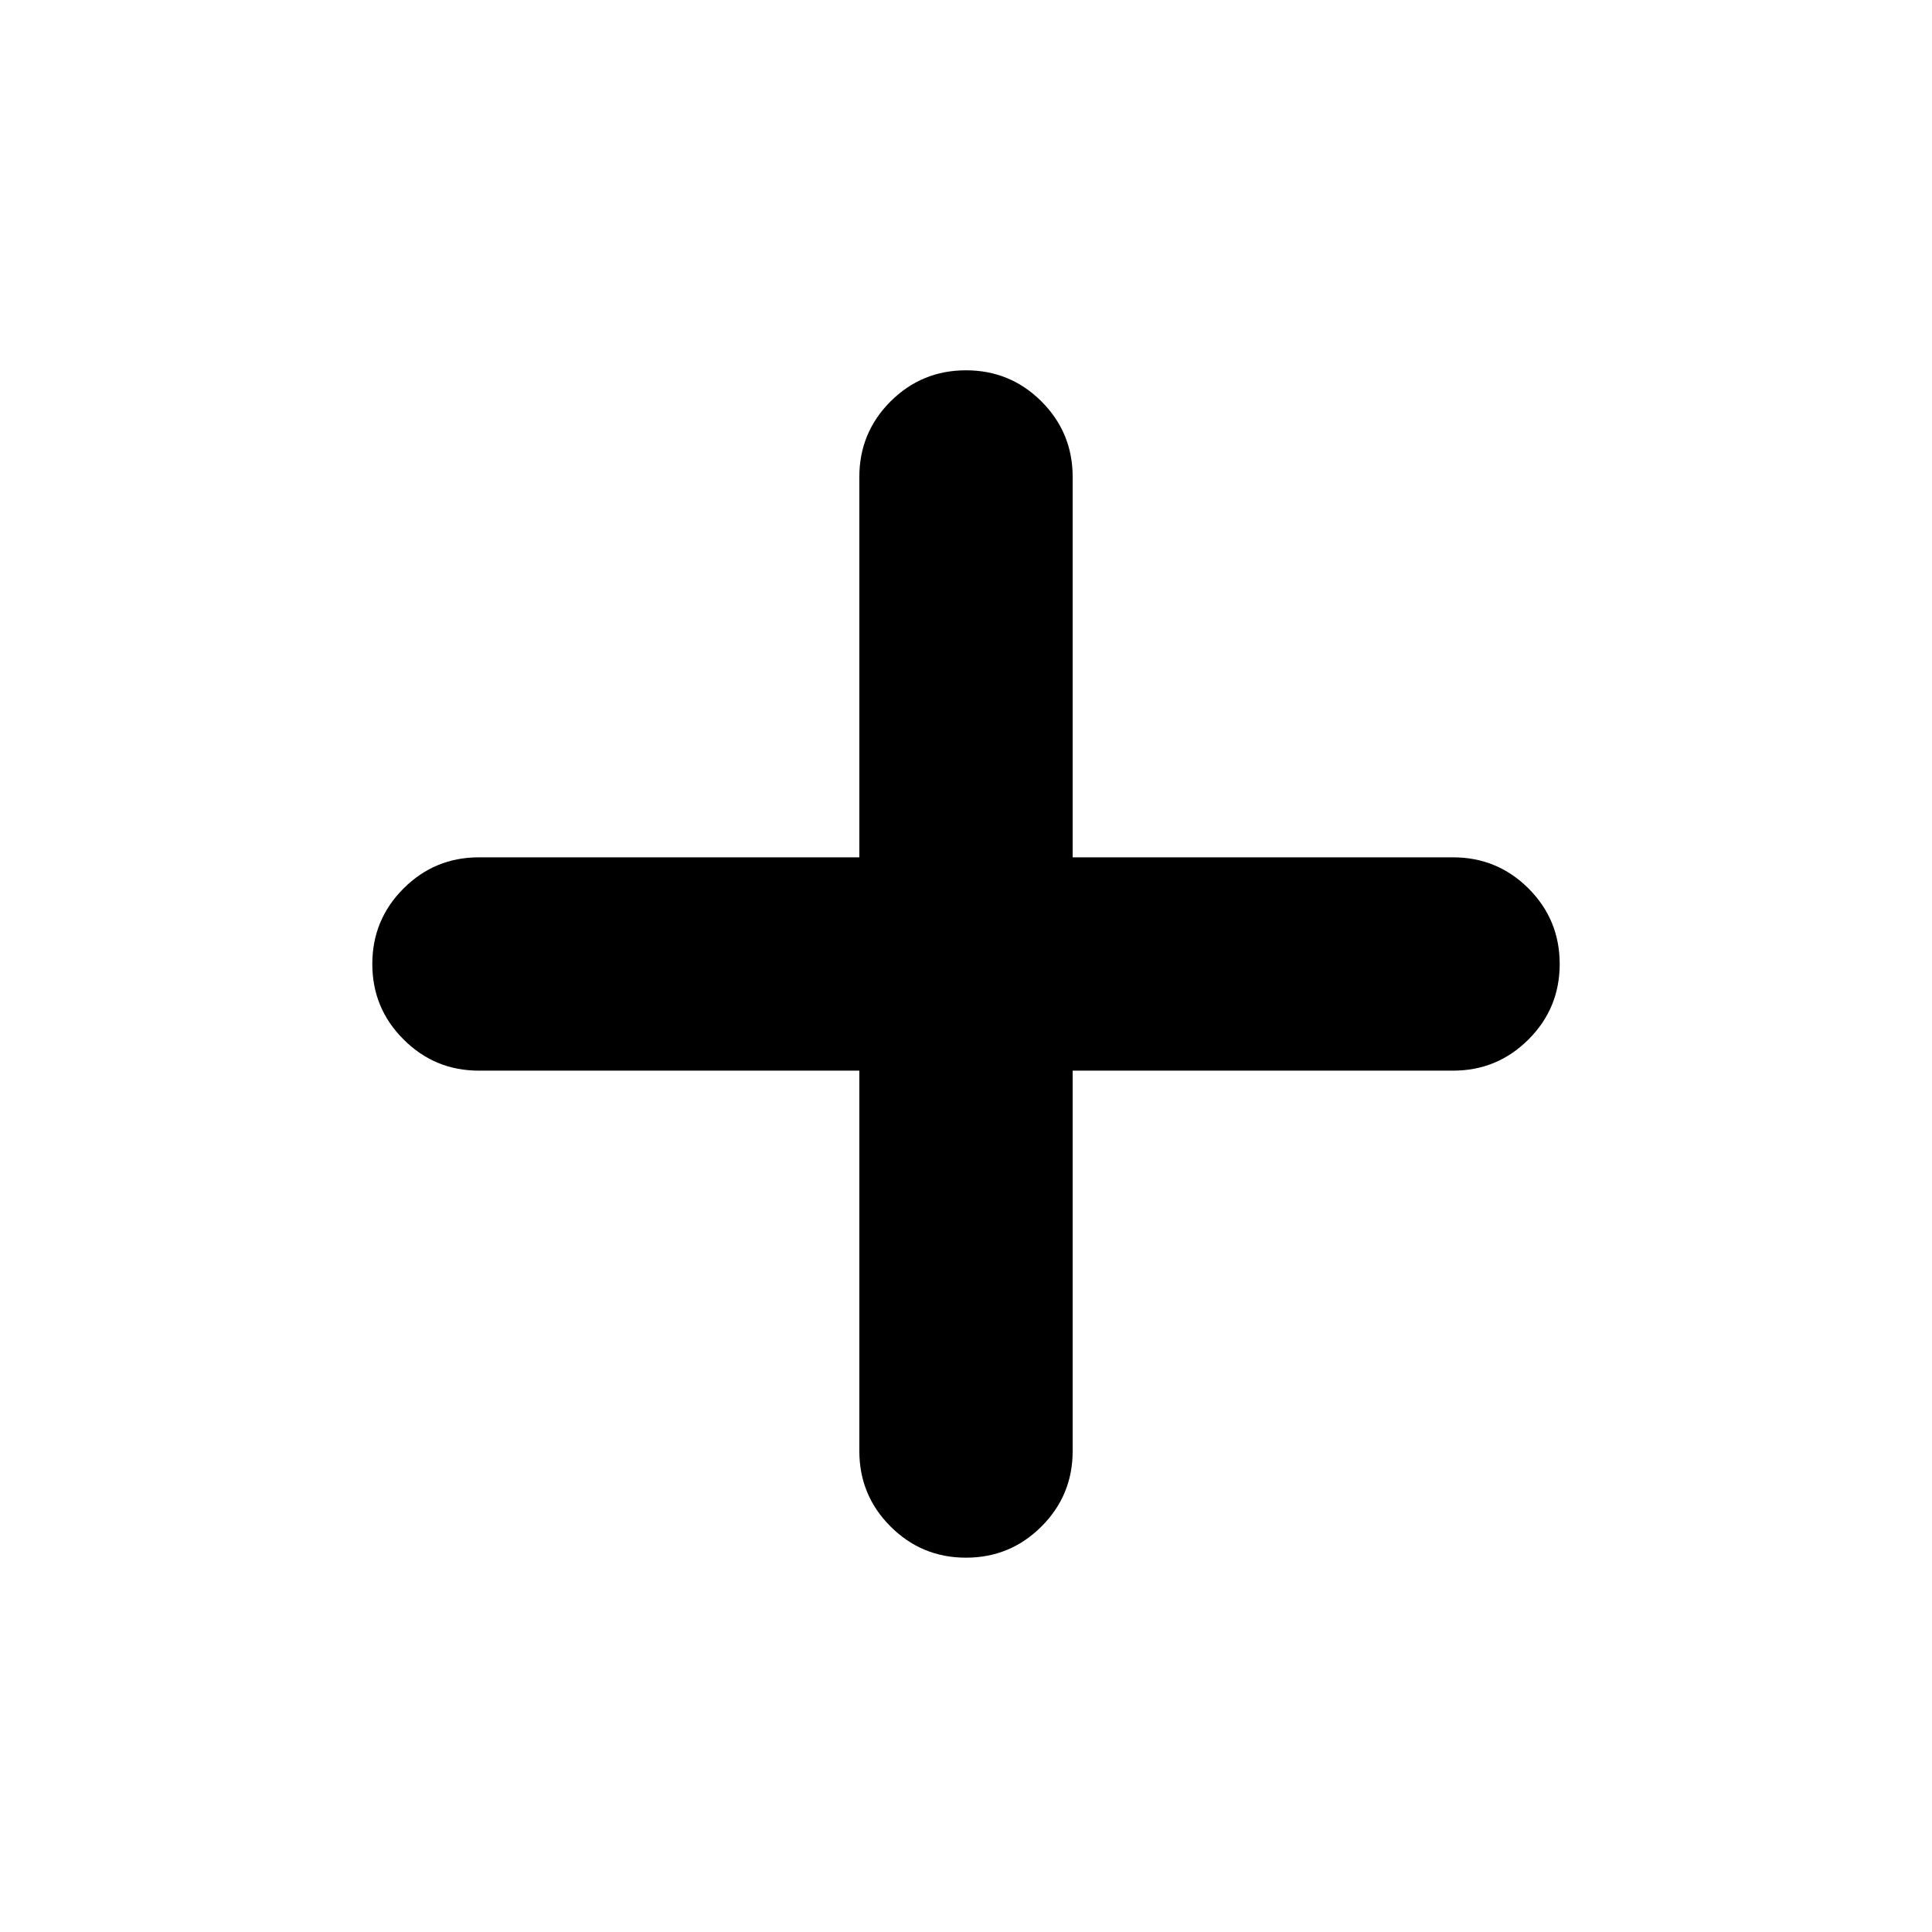
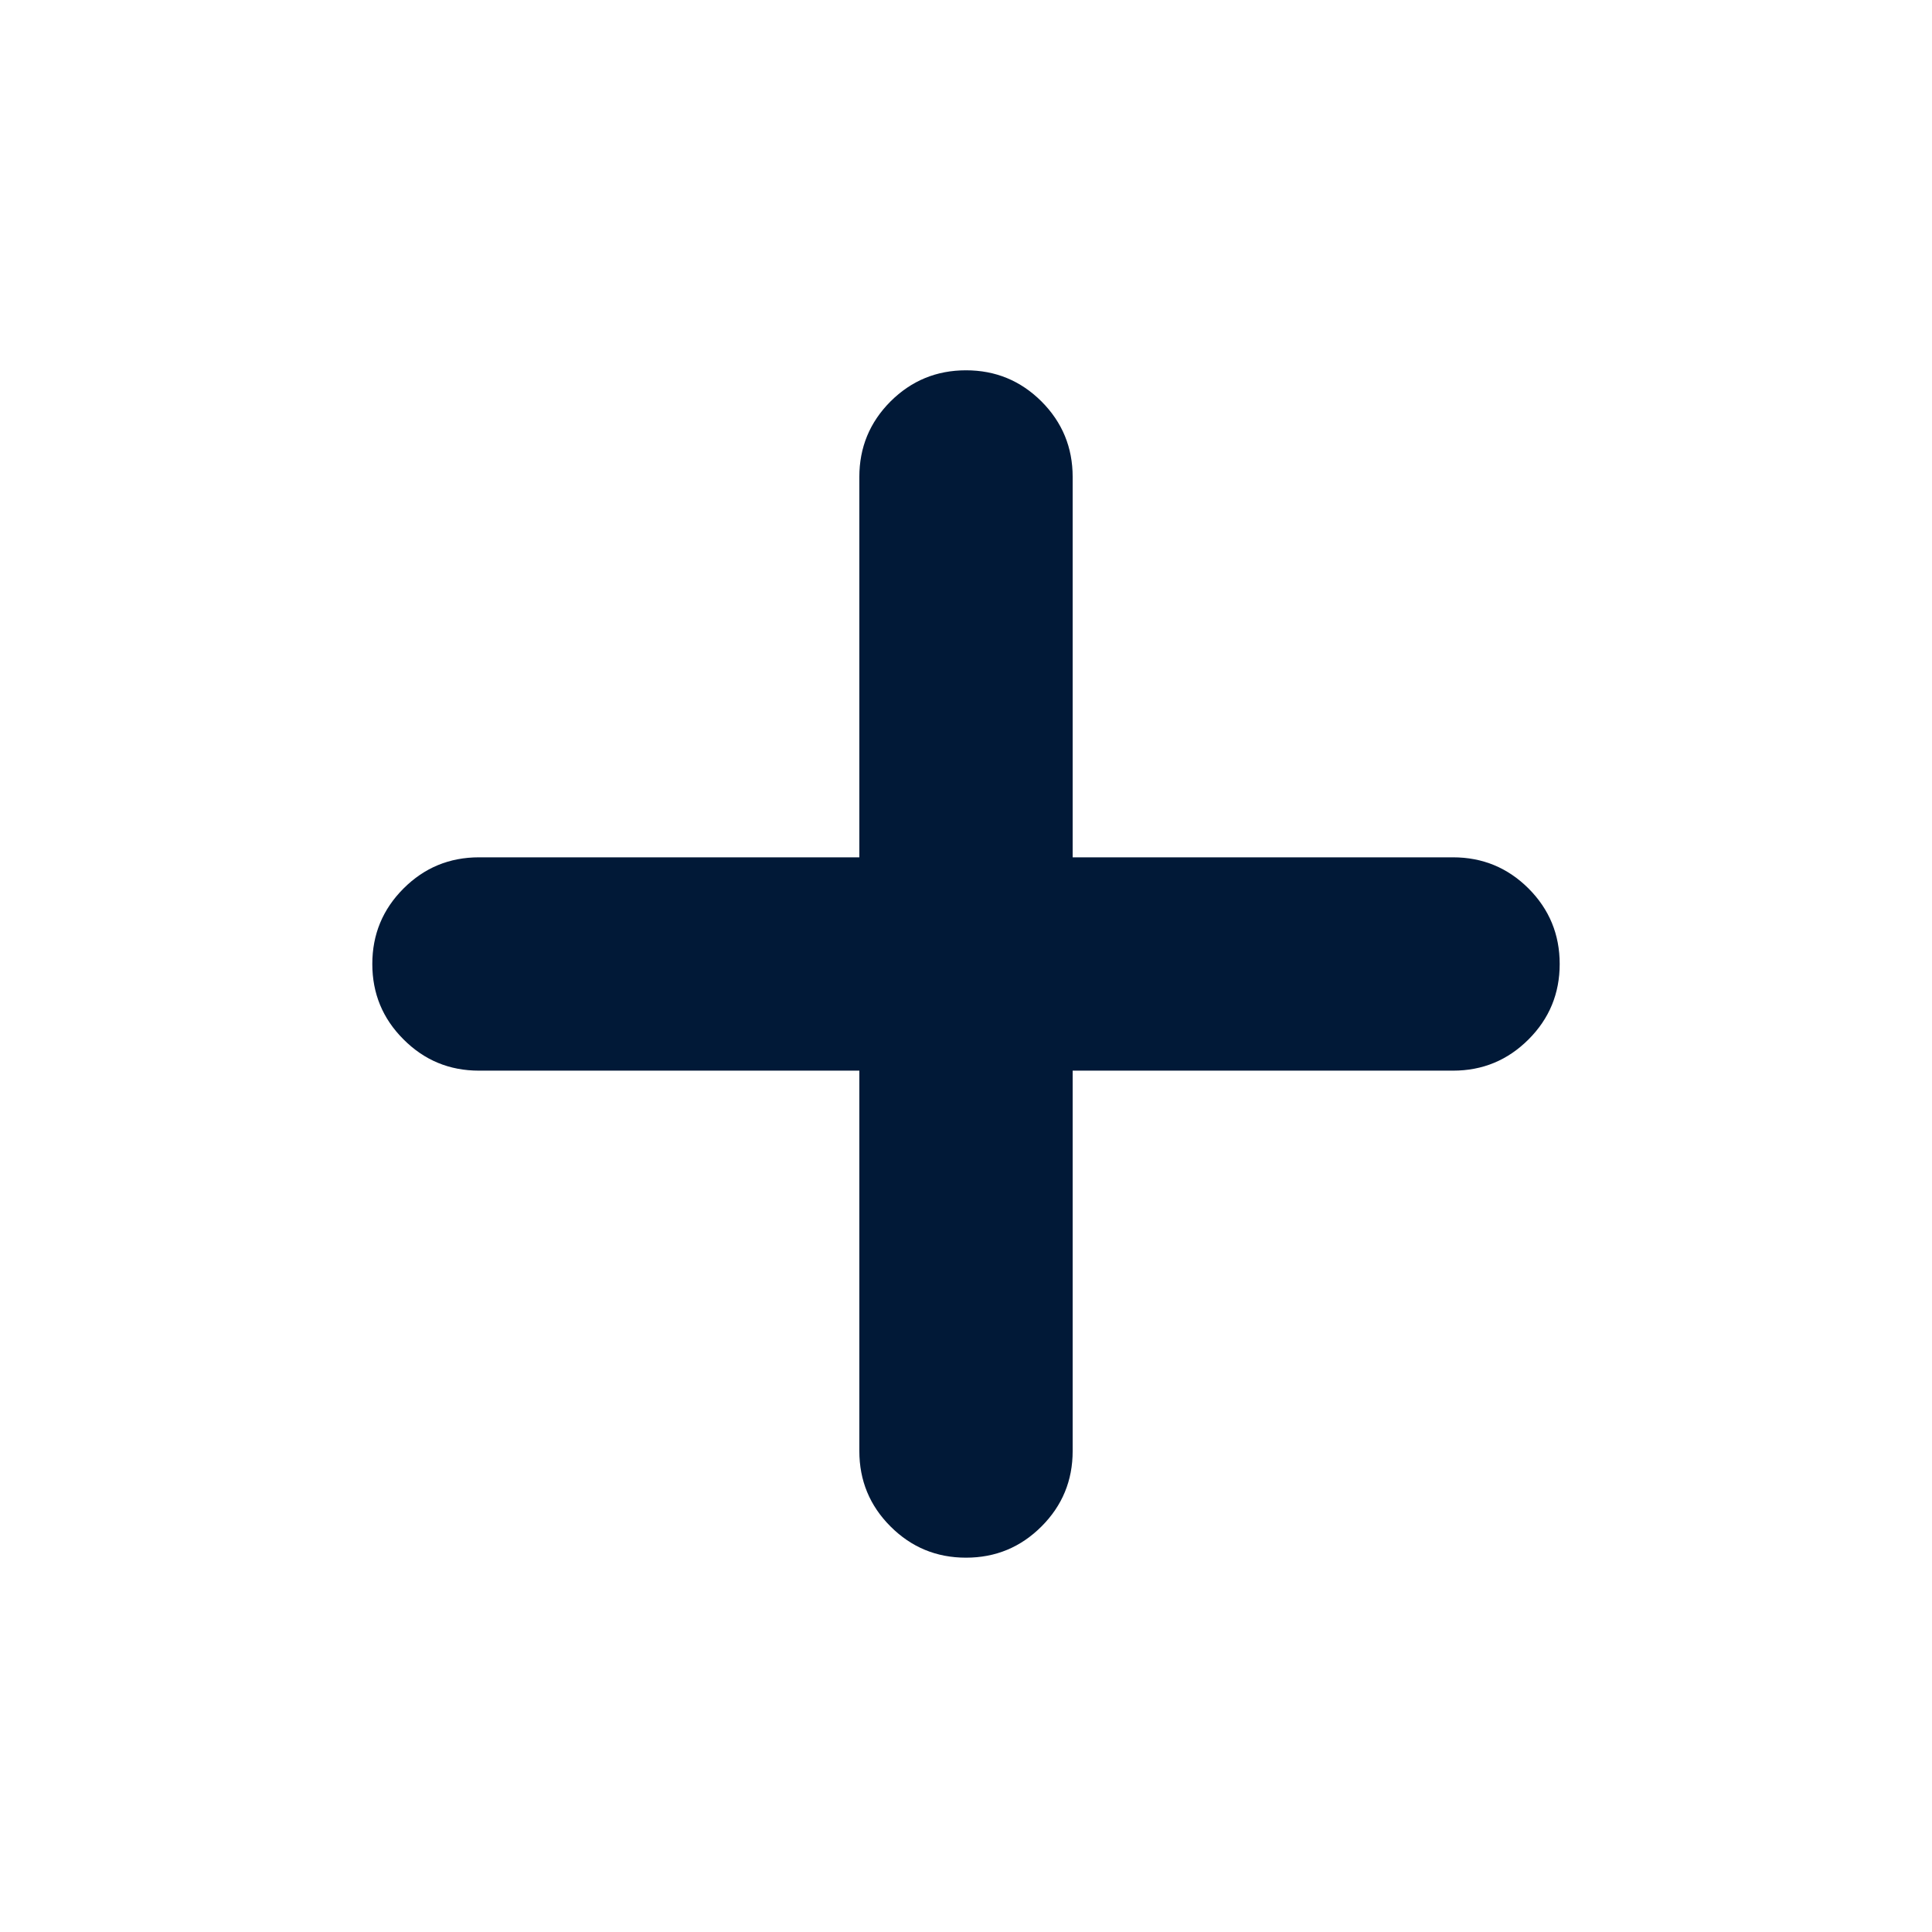
<svg xmlns="http://www.w3.org/2000/svg" width="24" height="24" viewBox="0 0 24 24" fill="none">
  <mask id="mask0_237_579" style="mask-type:alpha" maskUnits="userSpaceOnUse" x="0" y="0" width="24" height="24">
    <rect width="24" height="24" fill="#D9D9D9" />
  </mask>
  <g mask="url(#mask0_237_579)">
-     <path d="M12 19.35C11.633 19.35 11.321 19.221 11.062 18.962C10.804 18.704 10.675 18.392 10.675 18.025V13.3H5.95C5.583 13.3 5.271 13.171 5.013 12.912C4.754 12.654 4.625 12.342 4.625 11.975C4.625 11.608 4.754 11.296 5.013 11.037C5.271 10.779 5.583 10.65 5.95 10.65H10.675V5.925C10.675 5.558 10.804 5.246 11.062 4.987C11.321 4.729 11.633 4.6 12 4.6C12.367 4.6 12.679 4.729 12.938 4.987C13.196 5.246 13.325 5.558 13.325 5.925V10.65H18.05C18.417 10.65 18.729 10.779 18.988 11.037C19.246 11.296 19.375 11.608 19.375 11.975C19.375 12.342 19.246 12.654 18.988 12.912C18.729 13.171 18.417 13.3 18.05 13.3H13.325V18.025C13.325 18.392 13.196 18.704 12.938 18.962C12.679 19.221 12.367 19.35 12 19.35Z" fill="black" />
+     <path d="M12 19.35C11.633 19.35 11.321 19.221 11.062 18.962C10.804 18.704 10.675 18.392 10.675 18.025V13.3H5.95C5.583 13.3 5.271 13.171 5.013 12.912C4.754 12.654 4.625 12.342 4.625 11.975C4.625 11.608 4.754 11.296 5.013 11.037C5.271 10.779 5.583 10.65 5.95 10.65H10.675V5.925C10.675 5.558 10.804 5.246 11.062 4.987C11.321 4.729 11.633 4.6 12 4.6C12.367 4.6 12.679 4.729 12.938 4.987C13.196 5.246 13.325 5.558 13.325 5.925V10.65H18.05C18.417 10.65 18.729 10.779 18.988 11.037C19.246 11.296 19.375 11.608 19.375 11.975C19.375 12.342 19.246 12.654 18.988 12.912C18.729 13.171 18.417 13.3 18.05 13.3H13.325V18.025C13.325 18.392 13.196 18.704 12.938 18.962C12.679 19.221 12.367 19.35 12 19.35Z" fill="#011937" />
  </g>
</svg>
